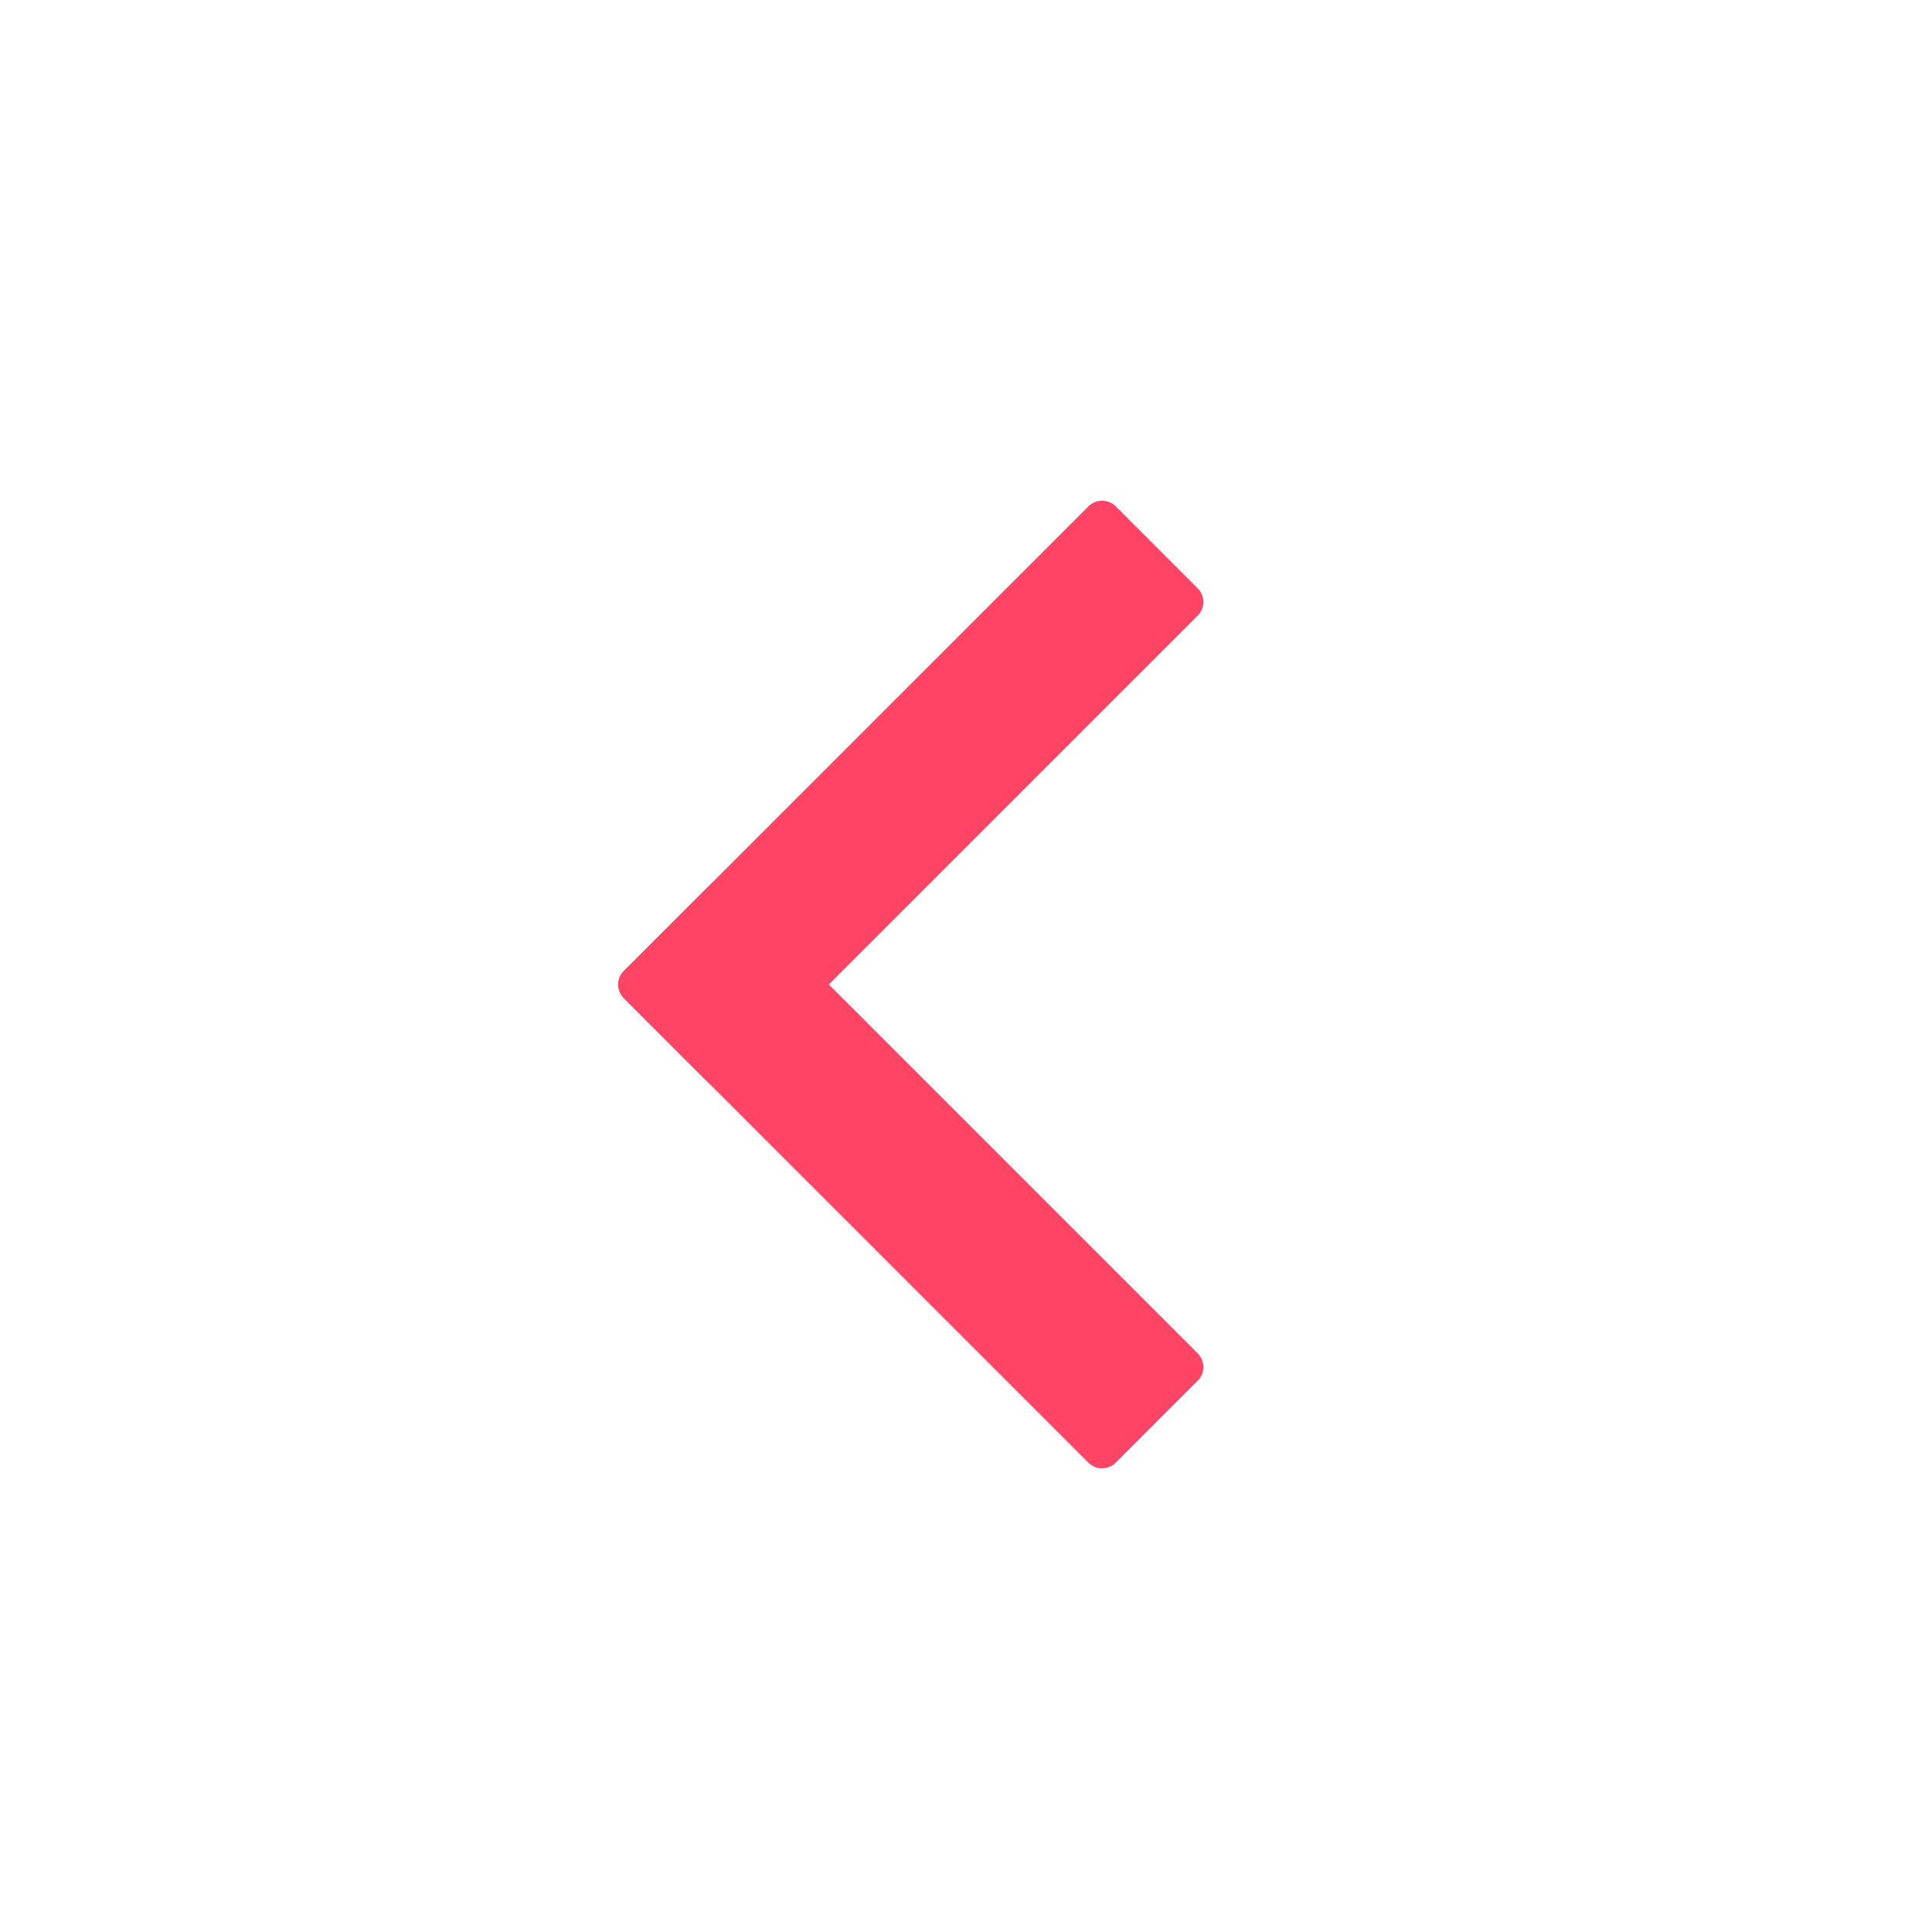
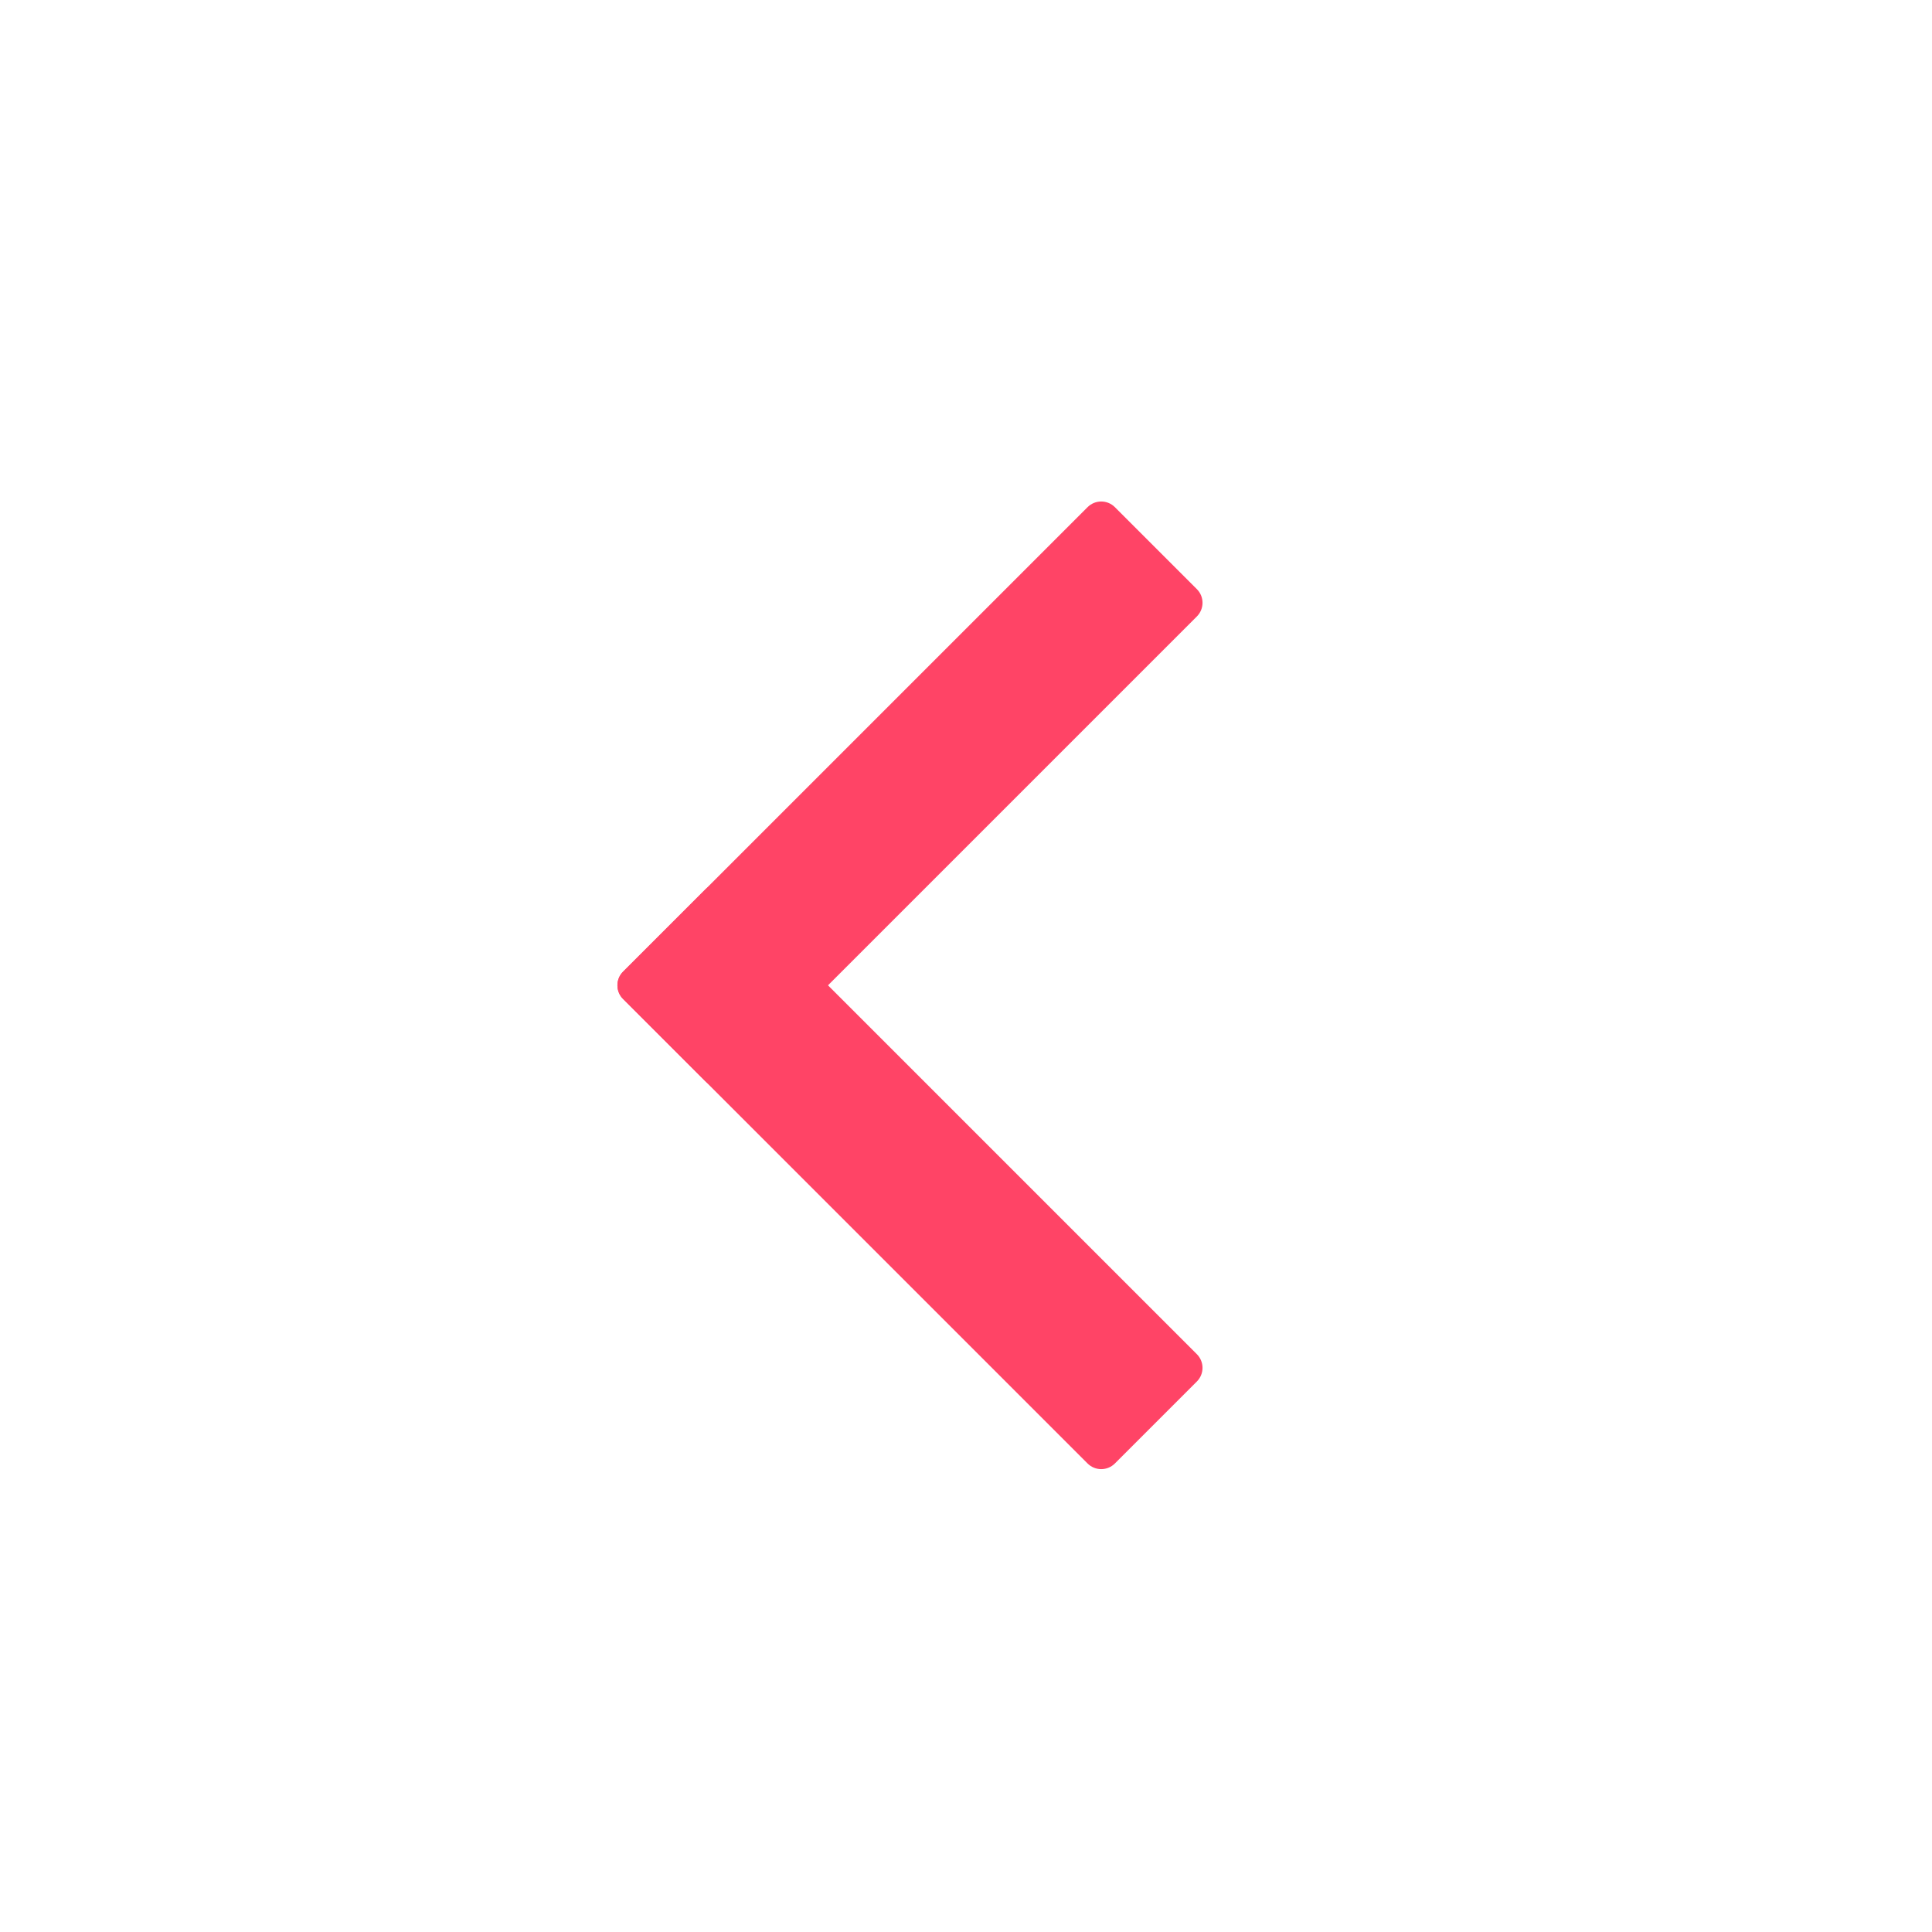
<svg xmlns="http://www.w3.org/2000/svg" viewBox="0 0 1000 1000">
  <defs>
-     <style>
-       .a {
-         fill: #f46;
-       }
-     </style>
+     <style>.a{fill:#f46}</style>
  </defs>
-   <g>
-     <rect class="a" x="291.42" y="370.59" width="360" height="80" rx="10" ry="10" transform="translate(-152.25 453.6) rotate(-45)" />
-     <rect class="a" x="291.42" y="568.58" width="360" height="80" rx="10" ry="10" transform="translate(374.44 1372.25) rotate(-135)" />
-   </g>
+   <rect class="a" x="291" y="371" width="360" height="80" rx="10" ry="10" transform="rotate(-45 471 411)" />
+   <rect class="a" x="291" y="569" width="360" height="80" rx="10" ry="10" transform="rotate(-135 471 609)" />
</svg>
